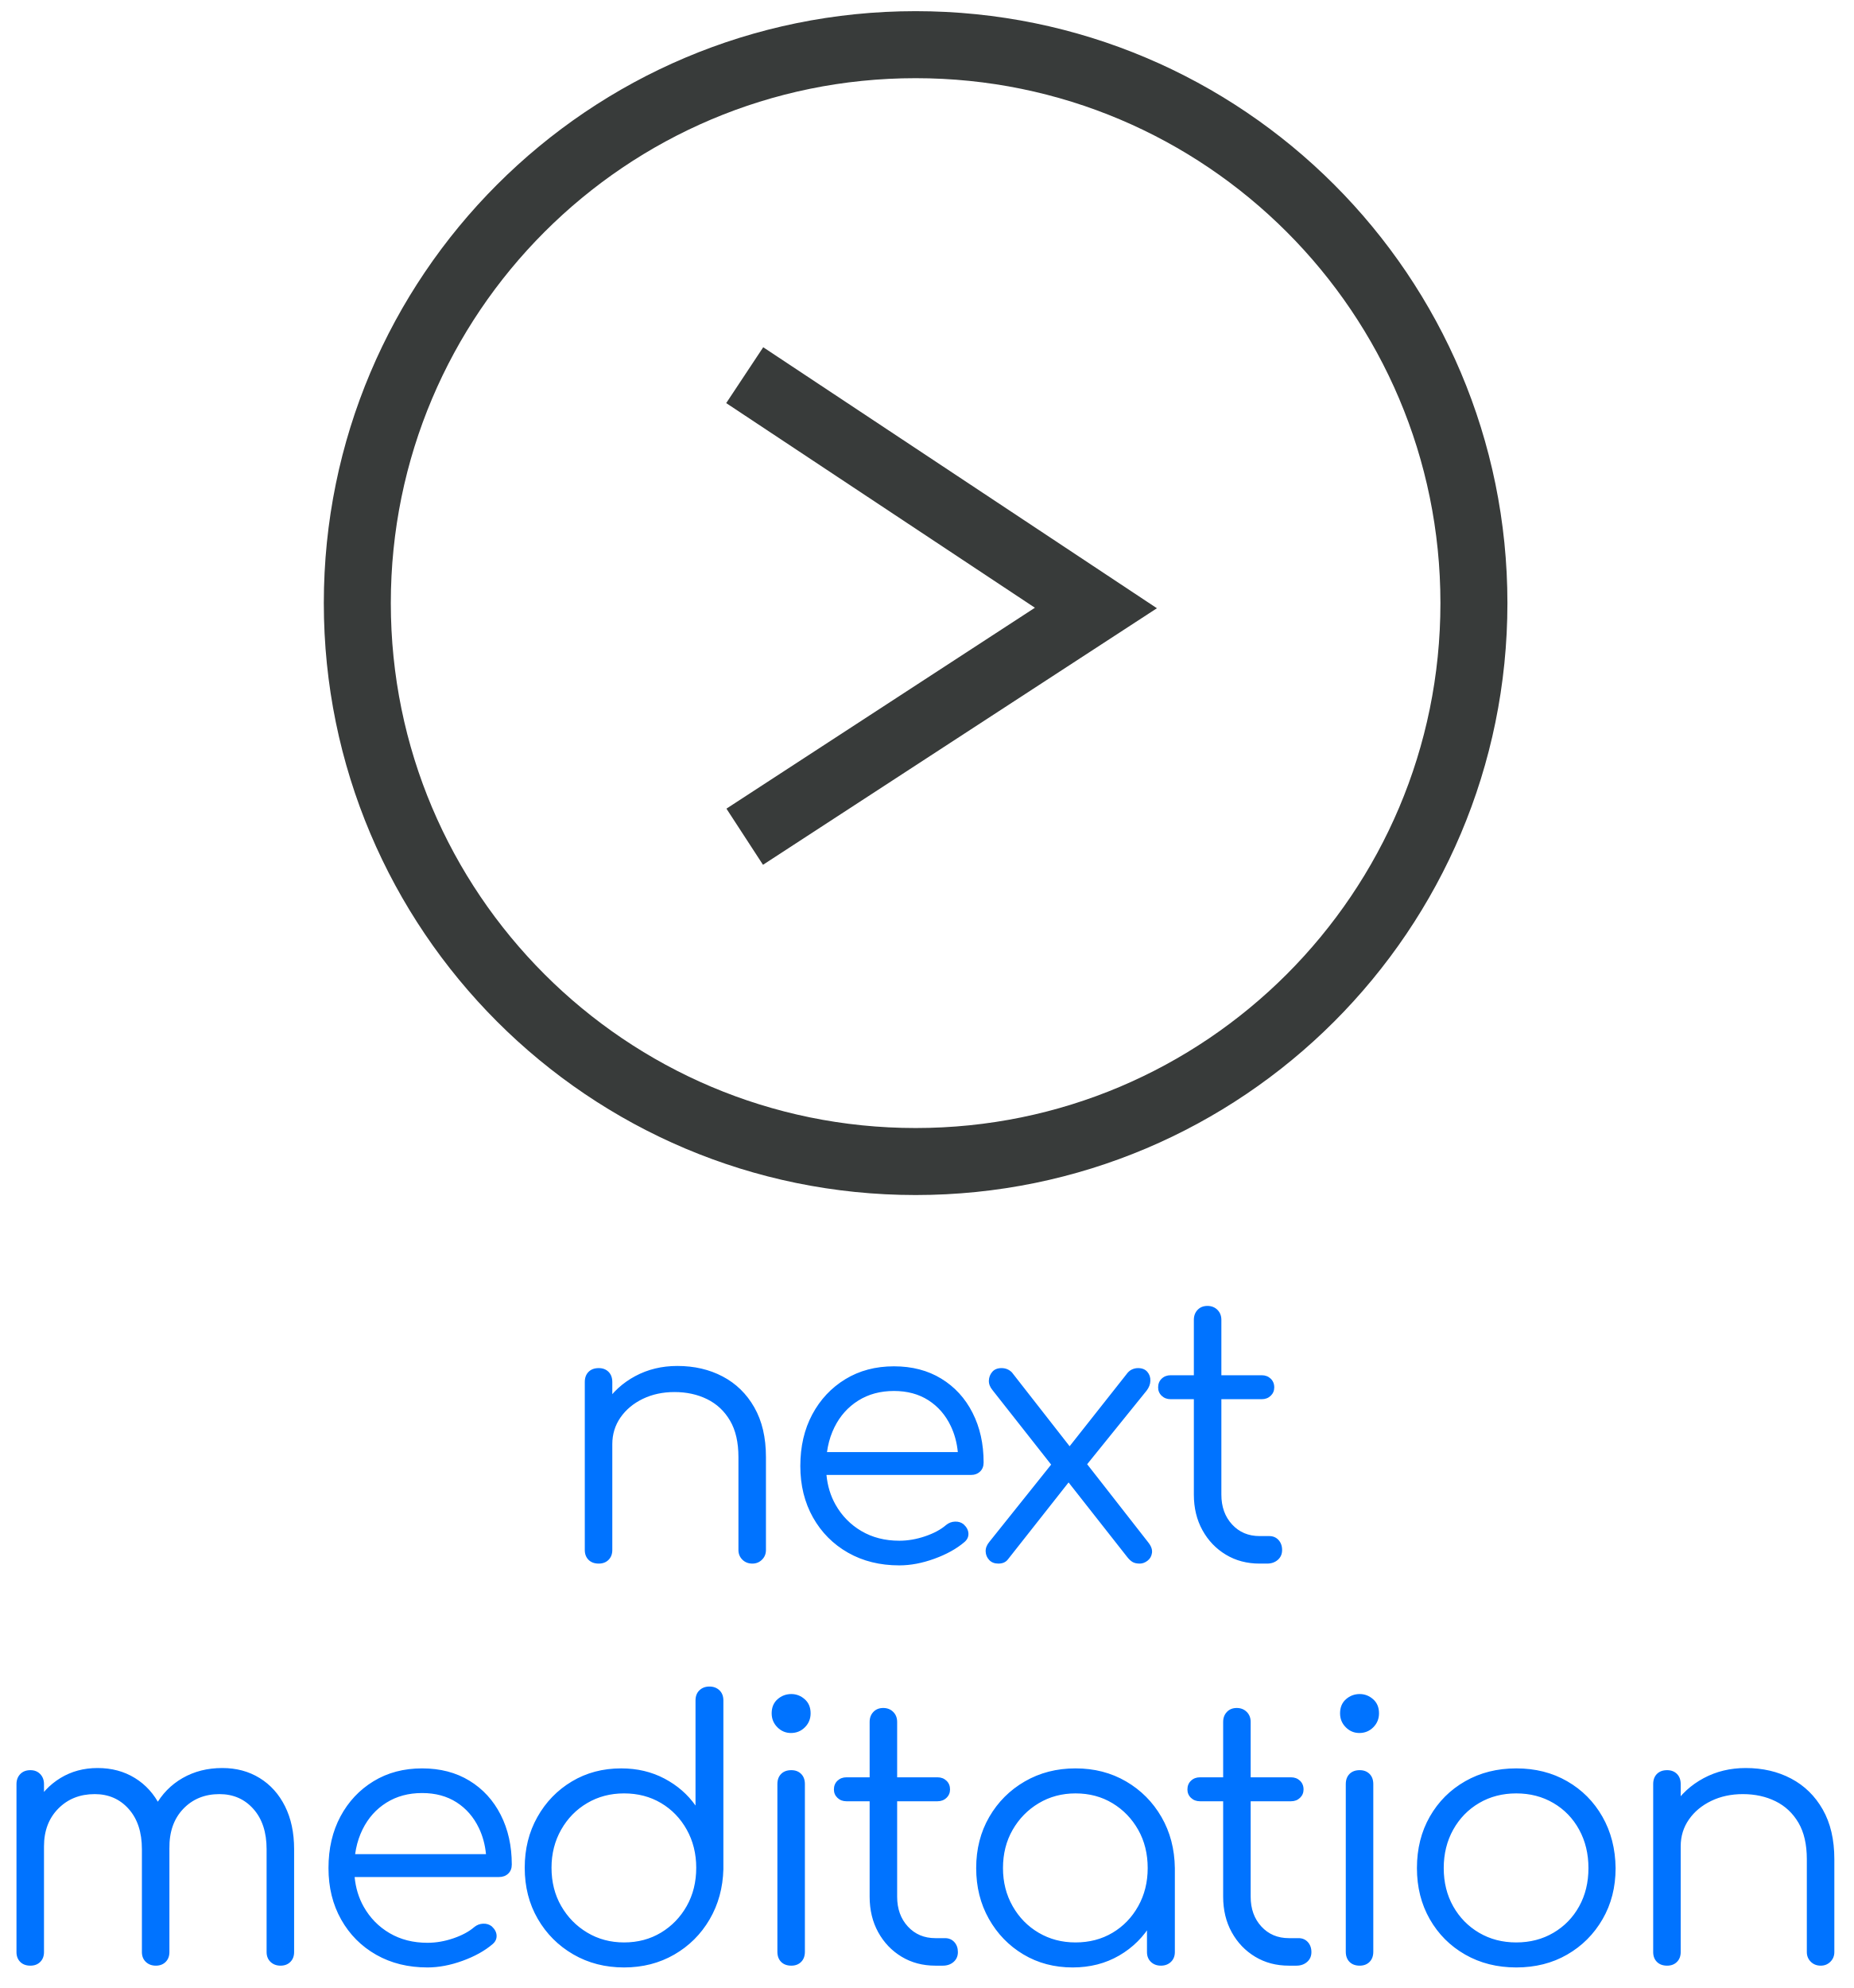
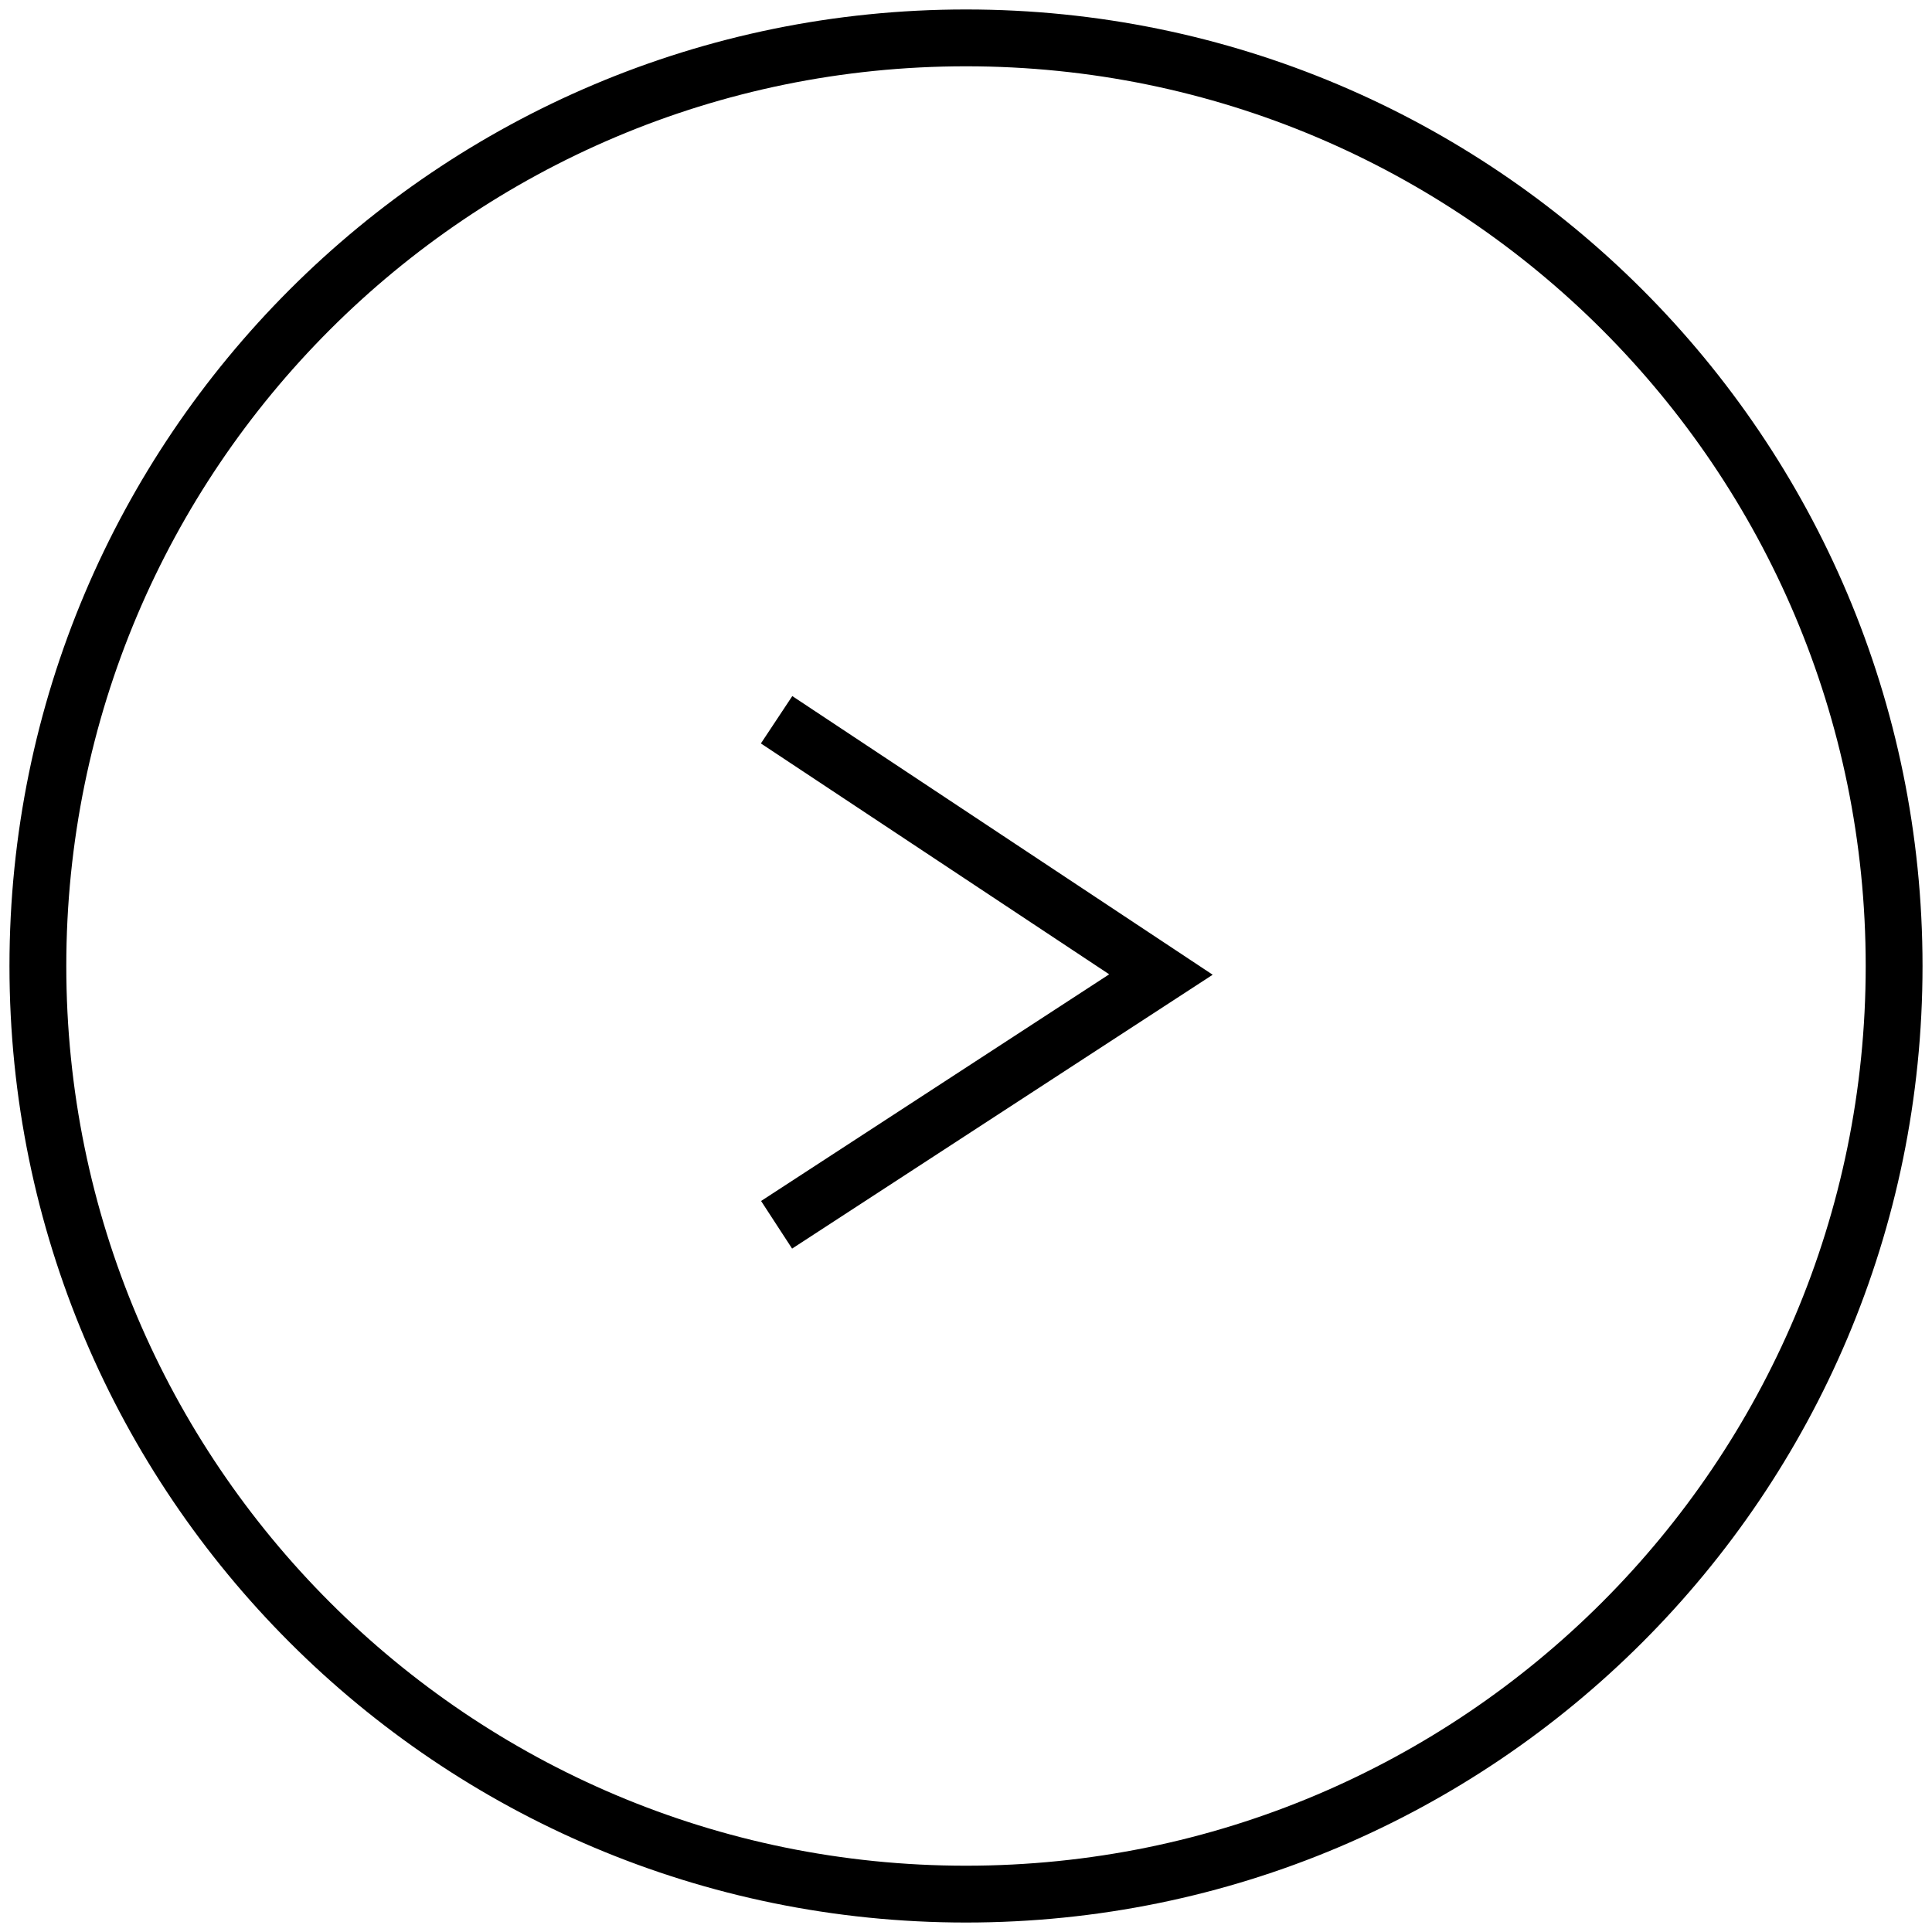
- <svg xmlns="http://www.w3.org/2000/svg" width="83px" height="89px" viewBox="0 0 83 89" version="1.1">
+ <svg xmlns="http://www.w3.org/2000/svg" width="102px" height="102px" viewBox="0 0 102 102" version="1.1">
  <g id="Page-1" stroke="none" stroke-width="1" fill="none" fill-rule="evenodd">
-     <g id="Mobile" transform="translate(-265, -370)">
-       <g id="&gt;&gt;" transform="translate(265, 372)">
-         <g id="&gt;" transform="translate(16, 0)" stroke="#383B3A" stroke-width="3">
-           <circle id="Oval-Copy" cx="25" cy="25" r="25" />
-           <polyline id="Path-7" points="17.347 14.796 33.073 25.219 17.347 35.459" />
-         </g>
-         <path d="M33.69,68 C33.509,68 33.36,67.941 33.242,67.824 C33.125,67.707 33.066,67.563 33.066,67.392 L33.066,63.232 C33.066,62.571 32.941,62.027 32.69,61.6 C32.44,61.173 32.098,60.853 31.666,60.64 C31.234,60.427 30.746,60.32 30.202,60.32 C29.68,60.32 29.208,60.421 28.786,60.624 C28.365,60.827 28.032,61.104 27.786,61.456 C27.541,61.808 27.418,62.208 27.418,62.656 L26.538,62.656 C26.56,61.984 26.741,61.384 27.082,60.856 C27.424,60.328 27.877,59.912 28.442,59.608 C29.008,59.304 29.637,59.152 30.33,59.152 C31.088,59.152 31.765,59.309 32.362,59.624 C32.96,59.939 33.432,60.4 33.778,61.008 C34.125,61.616 34.298,62.357 34.298,63.232 L34.298,67.392 C34.298,67.563 34.24,67.707 34.122,67.824 C34.005,67.941 33.861,68 33.69,68 Z M26.81,68 C26.618,68 26.466,67.944 26.354,67.832 C26.242,67.72 26.186,67.573 26.186,67.392 L26.186,59.872 C26.186,59.68 26.242,59.528 26.354,59.416 C26.466,59.304 26.618,59.248 26.81,59.248 C26.992,59.248 27.138,59.304 27.25,59.416 C27.362,59.528 27.418,59.68 27.418,59.872 L27.418,67.392 C27.418,67.573 27.362,67.72 27.25,67.832 C27.138,67.944 26.992,68 26.81,68 Z M37.031,63.008 L42.89,63.008 C42.849,62.585 42.743,62.196 42.573,61.84 C42.339,61.349 42.005,60.965 41.573,60.688 C41.141,60.411 40.627,60.272 40.029,60.272 C39.421,60.272 38.888,60.416 38.429,60.704 C37.971,60.992 37.616,61.389 37.365,61.896 C37.231,62.167 37.133,62.458 37.071,62.77 L37.031,63.008 L37.031,63.008 Z M37.008,64.032 C37.055,64.521 37.19,64.964 37.413,65.36 C37.696,65.861 38.083,66.256 38.573,66.544 C39.064,66.832 39.629,66.976 40.269,66.976 C40.653,66.976 41.04,66.909 41.429,66.776 C41.819,66.643 42.131,66.475 42.365,66.272 C42.483,66.176 42.616,66.125 42.765,66.12 C42.915,66.115 43.043,66.155 43.149,66.24 C43.288,66.368 43.36,66.507 43.365,66.656 C43.371,66.805 43.309,66.933 43.181,67.04 C42.829,67.339 42.381,67.587 41.837,67.784 C41.293,67.981 40.771,68.08 40.269,68.08 C39.405,68.08 38.64,67.891 37.973,67.512 C37.307,67.133 36.784,66.608 36.405,65.936 C36.027,65.264 35.837,64.496 35.837,63.632 C35.837,62.757 36.016,61.987 36.373,61.32 C36.731,60.653 37.224,60.128 37.853,59.744 C38.483,59.36 39.208,59.168 40.029,59.168 C40.84,59.168 41.547,59.352 42.149,59.72 C42.752,60.088 43.219,60.597 43.549,61.248 C43.88,61.899 44.045,62.64 44.045,63.472 C44.045,63.643 43.992,63.779 43.885,63.88 C43.779,63.981 43.64,64.032 43.469,64.032 L37.008,64.032 L37.008,64.032 Z M51.04,68 C50.912,68 50.808,67.979 50.728,67.936 C50.648,67.893 50.565,67.819 50.48,67.712 L47.712,64.192 L47.232,63.776 L44.448,60.24 C44.331,60.101 44.275,59.957 44.28,59.808 C44.285,59.659 44.336,59.528 44.432,59.416 C44.528,59.304 44.667,59.248 44.848,59.248 C45.029,59.248 45.184,59.312 45.312,59.44 L48,62.88 L48.432,63.232 L51.408,67.04 C51.547,67.211 51.605,67.371 51.584,67.52 C51.563,67.669 51.496,67.787 51.384,67.872 C51.272,67.957 51.157,68 51.04,68 Z M44.704,68 C44.533,68 44.397,67.947 44.296,67.84 C44.195,67.733 44.141,67.605 44.136,67.456 C44.131,67.307 44.187,67.163 44.304,67.024 L47.248,63.344 L47.936,64.256 L45.136,67.808 C45.04,67.936 44.896,68 44.704,68 Z M48.448,63.84 L47.664,63.04 L50.432,59.536 C50.507,59.429 50.589,59.355 50.68,59.312 C50.771,59.269 50.864,59.248 50.96,59.248 C51.141,59.248 51.28,59.304 51.376,59.416 C51.472,59.528 51.517,59.661 51.512,59.816 C51.507,59.971 51.451,60.117 51.344,60.256 L48.448,63.84 Z M56.403,68 C55.837,68 55.333,67.867 54.891,67.6 C54.448,67.333 54.099,66.968 53.843,66.504 C53.587,66.04 53.459,65.509 53.459,64.912 L53.459,57.088 C53.459,56.907 53.515,56.757 53.627,56.64 C53.739,56.523 53.885,56.464 54.067,56.464 C54.248,56.464 54.397,56.523 54.515,56.64 C54.632,56.757 54.691,56.907 54.691,57.088 L54.691,64.912 C54.691,65.456 54.851,65.901 55.171,66.248 C55.491,66.595 55.901,66.768 56.403,66.768 L56.835,66.768 C57.005,66.768 57.144,66.827 57.251,66.944 C57.357,67.061 57.411,67.211 57.411,67.392 C57.411,67.573 57.347,67.72 57.219,67.832 C57.091,67.944 56.931,68 56.739,68 L56.403,68 Z M52.419,60.64 C52.259,60.64 52.125,60.589 52.019,60.488 C51.912,60.387 51.859,60.261 51.859,60.112 C51.859,59.952 51.912,59.821 52.019,59.72 C52.125,59.619 52.259,59.568 52.419,59.568 L56.499,59.568 C56.659,59.568 56.792,59.619 56.899,59.72 C57.005,59.821 57.059,59.952 57.059,60.112 C57.059,60.261 57.005,60.387 56.899,60.488 C56.792,60.589 56.659,60.64 56.499,60.64 L52.419,60.64 Z M12.562,86 C12.381,86 12.232,85.944 12.114,85.832 C11.997,85.72 11.938,85.573 11.938,85.392 L11.938,80.784 C11.938,80.027 11.741,79.427 11.346,78.984 C10.952,78.541 10.445,78.32 9.826,78.32 C9.165,78.32 8.624,78.541 8.202,78.984 C7.781,79.427 7.576,80.016 7.586,80.752 L6.482,80.752 C6.493,80.037 6.648,79.408 6.946,78.864 C7.245,78.32 7.656,77.899 8.178,77.6 C8.701,77.301 9.293,77.152 9.954,77.152 C10.584,77.152 11.141,77.301 11.626,77.6 C12.112,77.899 12.49,78.32 12.762,78.864 C13.034,79.408 13.17,80.048 13.17,80.784 L13.17,85.392 C13.17,85.573 13.114,85.72 13.002,85.832 C12.89,85.944 12.744,86 12.562,86 Z M1.362,86 C1.17,86 1.018,85.944 0.906,85.832 C0.794,85.72 0.738,85.573 0.738,85.392 L0.738,77.872 C0.738,77.691 0.794,77.541 0.906,77.424 C1.018,77.307 1.17,77.248 1.362,77.248 C1.544,77.248 1.69,77.307 1.802,77.424 C1.914,77.541 1.97,77.691 1.97,77.872 L1.97,85.392 C1.97,85.573 1.914,85.72 1.802,85.832 C1.69,85.944 1.544,86 1.362,86 Z M6.978,86 C6.797,86 6.648,85.944 6.53,85.832 C6.413,85.72 6.354,85.573 6.354,85.392 L6.354,80.784 C6.354,80.027 6.157,79.427 5.762,78.984 C5.368,78.541 4.861,78.32 4.242,78.32 C3.581,78.32 3.037,78.536 2.61,78.968 C2.184,79.4 1.97,79.963 1.97,80.656 L1.09,80.656 C1.112,79.973 1.264,79.368 1.546,78.84 C1.829,78.312 2.216,77.899 2.706,77.6 C3.197,77.301 3.752,77.152 4.37,77.152 C5,77.152 5.557,77.301 6.042,77.6 C6.528,77.899 6.906,78.32 7.178,78.864 C7.45,79.408 7.586,80.048 7.586,80.784 L7.586,85.392 C7.586,85.573 7.53,85.72 7.418,85.832 C7.306,85.944 7.16,86 6.978,86 Z M15.902,81.008 L21.762,81.008 C21.721,80.585 21.615,80.196 21.445,79.84 C21.21,79.349 20.877,78.965 20.445,78.688 C20.013,78.411 19.498,78.272 18.901,78.272 C18.293,78.272 17.76,78.416 17.301,78.704 C16.842,78.992 16.488,79.389 16.237,79.896 C16.103,80.167 16.005,80.458 15.942,80.77 L15.902,81.008 L15.902,81.008 Z M15.88,82.032 C15.927,82.521 16.062,82.964 16.285,83.36 C16.568,83.861 16.954,84.256 17.445,84.544 C17.936,84.832 18.501,84.976 19.141,84.976 C19.525,84.976 19.912,84.909 20.301,84.776 C20.69,84.643 21.002,84.475 21.237,84.272 C21.354,84.176 21.488,84.125 21.637,84.12 C21.786,84.115 21.914,84.155 22.021,84.24 C22.16,84.368 22.232,84.507 22.237,84.656 C22.242,84.805 22.181,84.933 22.053,85.04 C21.701,85.339 21.253,85.587 20.709,85.784 C20.165,85.981 19.642,86.08 19.141,86.08 C18.277,86.08 17.512,85.891 16.845,85.512 C16.178,85.133 15.656,84.608 15.277,83.936 C14.898,83.264 14.709,82.496 14.709,81.632 C14.709,80.757 14.888,79.987 15.245,79.32 C15.602,78.653 16.096,78.128 16.725,77.744 C17.354,77.36 18.08,77.168 18.901,77.168 C19.712,77.168 20.418,77.352 21.021,77.72 C21.624,78.088 22.09,78.597 22.421,79.248 C22.752,79.899 22.917,80.64 22.917,81.472 C22.917,81.643 22.864,81.779 22.757,81.88 C22.65,81.981 22.512,82.032 22.341,82.032 L15.88,82.032 L15.88,82.032 Z M27.944,86.08 C27.101,86.08 26.344,85.885 25.672,85.496 C25,85.107 24.469,84.576 24.08,83.904 C23.69,83.232 23.496,82.469 23.496,81.616 C23.496,80.773 23.685,80.016 24.064,79.344 C24.442,78.672 24.957,78.141 25.608,77.752 C26.258,77.363 26.994,77.168 27.816,77.168 C28.53,77.168 29.176,77.32 29.752,77.624 C30.328,77.928 30.792,78.331 31.144,78.832 L31.144,74.128 C31.144,73.936 31.202,73.784 31.32,73.672 C31.437,73.56 31.586,73.504 31.768,73.504 C31.949,73.504 32.098,73.56 32.216,73.672 C32.333,73.784 32.392,73.936 32.392,74.128 L32.392,81.68 C32.37,82.512 32.165,83.261 31.776,83.928 C31.386,84.595 30.858,85.12 30.192,85.504 C29.525,85.888 28.776,86.08 27.944,86.08 Z M27.944,84.96 C28.562,84.96 29.114,84.813 29.6,84.52 C30.085,84.227 30.469,83.829 30.752,83.328 C31.034,82.827 31.176,82.256 31.176,81.616 C31.176,80.987 31.034,80.419 30.752,79.912 C30.469,79.405 30.085,79.008 29.6,78.72 C29.114,78.432 28.562,78.288 27.944,78.288 C27.336,78.288 26.786,78.432 26.296,78.72 C25.805,79.008 25.416,79.405 25.128,79.912 C24.84,80.419 24.696,80.987 24.696,81.616 C24.696,82.256 24.84,82.827 25.128,83.328 C25.416,83.829 25.805,84.227 26.296,84.52 C26.786,84.813 27.336,84.96 27.944,84.96 Z M35.434,86 C35.242,86 35.09,85.944 34.978,85.832 C34.866,85.72 34.81,85.568 34.81,85.376 L34.81,77.872 C34.81,77.68 34.866,77.528 34.978,77.416 C35.09,77.304 35.242,77.248 35.434,77.248 C35.616,77.248 35.762,77.304 35.874,77.416 C35.986,77.528 36.042,77.68 36.042,77.872 L36.042,85.376 C36.042,85.568 35.986,85.72 35.874,85.832 C35.762,85.944 35.616,86 35.434,86 Z M35.418,75.584 C35.184,75.584 34.981,75.499 34.81,75.328 C34.64,75.157 34.554,74.949 34.554,74.704 C34.554,74.437 34.642,74.227 34.818,74.072 C34.994,73.917 35.2,73.84 35.434,73.84 C35.658,73.84 35.858,73.917 36.034,74.072 C36.21,74.227 36.298,74.437 36.298,74.704 C36.298,74.949 36.213,75.157 36.042,75.328 C35.872,75.499 35.664,75.584 35.418,75.584 Z M41.885,86 C41.32,86 40.816,85.867 40.373,85.6 C39.931,85.333 39.581,84.968 39.325,84.504 C39.069,84.04 38.941,83.509 38.941,82.912 L38.941,75.088 C38.941,74.907 38.997,74.757 39.109,74.64 C39.221,74.523 39.368,74.464 39.549,74.464 C39.731,74.464 39.88,74.523 39.997,74.64 C40.115,74.757 40.173,74.907 40.173,75.088 L40.173,82.912 C40.173,83.456 40.333,83.901 40.653,84.248 C40.973,84.595 41.384,84.768 41.885,84.768 L42.317,84.768 C42.488,84.768 42.627,84.827 42.733,84.944 C42.84,85.061 42.893,85.211 42.893,85.392 C42.893,85.573 42.829,85.72 42.701,85.832 C42.573,85.944 42.413,86 42.221,86 L41.885,86 Z M37.901,78.64 C37.741,78.64 37.608,78.589 37.501,78.488 C37.395,78.387 37.341,78.261 37.341,78.112 C37.341,77.952 37.395,77.821 37.501,77.72 C37.608,77.619 37.741,77.568 37.901,77.568 L41.981,77.568 C42.141,77.568 42.275,77.619 42.381,77.72 C42.488,77.821 42.541,77.952 42.541,78.112 C42.541,78.261 42.488,78.387 42.381,78.488 C42.275,78.589 42.141,78.64 41.981,78.64 L37.901,78.64 Z M48.032,86.08 C47.211,86.08 46.475,85.885 45.824,85.496 C45.173,85.107 44.659,84.576 44.28,83.904 C43.901,83.232 43.712,82.475 43.712,81.632 C43.712,80.779 43.907,80.016 44.296,79.344 C44.685,78.672 45.216,78.141 45.888,77.752 C46.56,77.363 47.317,77.168 48.16,77.168 C49.003,77.168 49.757,77.363 50.424,77.752 C51.091,78.141 51.619,78.672 52.008,79.344 C52.397,80.016 52.597,80.779 52.608,81.632 L52.112,82.016 C52.112,82.784 51.933,83.475 51.576,84.088 C51.219,84.701 50.733,85.187 50.12,85.544 C49.507,85.901 48.811,86.08 48.032,86.08 Z M48.16,84.96 C48.779,84.96 49.331,84.816 49.816,84.528 C50.301,84.24 50.685,83.843 50.968,83.336 C51.251,82.829 51.392,82.261 51.392,81.632 C51.392,80.992 51.251,80.421 50.968,79.92 C50.685,79.419 50.301,79.021 49.816,78.728 C49.331,78.435 48.779,78.288 48.16,78.288 C47.552,78.288 47.003,78.435 46.512,78.728 C46.021,79.021 45.632,79.419 45.344,79.92 C45.056,80.421 44.912,80.992 44.912,81.632 C44.912,82.261 45.056,82.829 45.344,83.336 C45.632,83.843 46.021,84.24 46.512,84.528 C47.003,84.816 47.552,84.96 48.16,84.96 Z M51.984,86 C51.803,86 51.653,85.944 51.536,85.832 C51.419,85.72 51.36,85.573 51.36,85.392 L51.36,82.656 L51.664,81.392 L52.608,81.632 L52.608,85.392 C52.608,85.573 52.549,85.72 52.432,85.832 C52.315,85.944 52.165,86 51.984,86 Z M57.715,86 C57.149,86 56.645,85.867 56.203,85.6 C55.76,85.333 55.411,84.968 55.155,84.504 C54.899,84.04 54.771,83.509 54.771,82.912 L54.771,75.088 C54.771,74.907 54.827,74.757 54.939,74.64 C55.051,74.523 55.197,74.464 55.379,74.464 C55.56,74.464 55.709,74.523 55.827,74.64 C55.944,74.757 56.003,74.907 56.003,75.088 L56.003,82.912 C56.003,83.456 56.163,83.901 56.483,84.248 C56.803,84.595 57.213,84.768 57.715,84.768 L58.147,84.768 C58.317,84.768 58.456,84.827 58.563,84.944 C58.669,85.061 58.723,85.211 58.723,85.392 C58.723,85.573 58.659,85.72 58.531,85.832 C58.403,85.944 58.243,86 58.051,86 L57.715,86 Z M53.731,78.64 C53.571,78.64 53.437,78.589 53.331,78.488 C53.224,78.387 53.171,78.261 53.171,78.112 C53.171,77.952 53.224,77.821 53.331,77.72 C53.437,77.619 53.571,77.568 53.731,77.568 L57.811,77.568 C57.971,77.568 58.104,77.619 58.211,77.72 C58.317,77.821 58.371,77.952 58.371,78.112 C58.371,78.261 58.317,78.387 58.211,78.488 C58.104,78.589 57.971,78.64 57.811,78.64 L53.731,78.64 Z M60.886,86 C60.694,86 60.542,85.944 60.43,85.832 C60.318,85.72 60.262,85.568 60.262,85.376 L60.262,77.872 C60.262,77.68 60.318,77.528 60.43,77.416 C60.542,77.304 60.694,77.248 60.886,77.248 C61.067,77.248 61.214,77.304 61.326,77.416 C61.438,77.528 61.494,77.68 61.494,77.872 L61.494,85.376 C61.494,85.568 61.438,85.72 61.326,85.832 C61.214,85.944 61.067,86 60.886,86 Z M60.87,75.584 C60.635,75.584 60.432,75.499 60.262,75.328 C60.091,75.157 60.006,74.949 60.006,74.704 C60.006,74.437 60.094,74.227 60.27,74.072 C60.446,73.917 60.651,73.84 60.886,73.84 C61.11,73.84 61.31,73.917 61.486,74.072 C61.662,74.227 61.75,74.437 61.75,74.704 C61.75,74.949 61.664,75.157 61.494,75.328 C61.323,75.499 61.115,75.584 60.87,75.584 Z M67.896,86.08 C67.043,86.08 66.28,85.888 65.608,85.504 C64.936,85.12 64.408,84.592 64.024,83.92 C63.64,83.248 63.448,82.485 63.448,81.632 C63.448,80.768 63.64,80 64.024,79.328 C64.408,78.656 64.936,78.128 65.608,77.744 C66.28,77.36 67.043,77.168 67.896,77.168 C68.75,77.168 69.51,77.36 70.176,77.744 C70.843,78.128 71.368,78.656 71.752,79.328 C72.136,80 72.334,80.768 72.344,81.632 C72.344,82.485 72.15,83.248 71.76,83.92 C71.371,84.592 70.843,85.12 70.176,85.504 C69.51,85.888 68.75,86.08 67.896,86.08 Z M67.896,84.96 C68.515,84.96 69.07,84.816 69.56,84.528 C70.051,84.24 70.435,83.845 70.712,83.344 C70.99,82.843 71.128,82.272 71.128,81.632 C71.128,80.992 70.99,80.419 70.712,79.912 C70.435,79.405 70.051,79.008 69.56,78.72 C69.07,78.432 68.515,78.288 67.896,78.288 C67.278,78.288 66.723,78.432 66.232,78.72 C65.742,79.008 65.355,79.405 65.072,79.912 C64.79,80.419 64.648,80.992 64.648,81.632 C64.648,82.272 64.79,82.843 65.072,83.344 C65.355,83.845 65.742,84.24 66.232,84.528 C66.723,84.816 67.278,84.96 67.896,84.96 Z M81.531,86 C81.35,86 81.2,85.941 81.083,85.824 C80.966,85.707 80.907,85.563 80.907,85.392 L80.907,81.232 C80.907,80.571 80.782,80.027 80.531,79.6 C80.28,79.173 79.939,78.853 79.507,78.64 C79.075,78.427 78.587,78.32 78.043,78.32 C77.52,78.32 77.048,78.421 76.627,78.624 C76.206,78.827 75.872,79.104 75.627,79.456 C75.382,79.808 75.259,80.208 75.259,80.656 L74.379,80.656 C74.4,79.984 74.582,79.384 74.923,78.856 C75.264,78.328 75.718,77.912 76.283,77.608 C76.848,77.304 77.478,77.152 78.171,77.152 C78.928,77.152 79.606,77.309 80.203,77.624 C80.8,77.939 81.272,78.4 81.619,79.008 C81.966,79.616 82.139,80.357 82.139,81.232 L82.139,85.392 C82.139,85.563 82.08,85.707 81.963,85.824 C81.846,85.941 81.702,86 81.531,86 Z M74.651,86 C74.459,86 74.307,85.944 74.195,85.832 C74.083,85.72 74.027,85.573 74.027,85.392 L74.027,77.872 C74.027,77.68 74.083,77.528 74.195,77.416 C74.307,77.304 74.459,77.248 74.651,77.248 C74.832,77.248 74.979,77.304 75.091,77.416 C75.203,77.528 75.259,77.68 75.259,77.872 L75.259,85.392 C75.259,85.573 75.203,85.72 75.091,85.832 C74.979,85.944 74.832,86 74.651,86 Z" id="nextmeditation" fill="#0073FF" fill-rule="nonzero" />
+     <g id="Mobile" transform="translate(-116, -510)" stroke="#000000" stroke-width="3">
+       <g id="next" transform="translate(118, 512)">
+         <circle id="Oval-&gt;" cx="49" cy="49" r="49" />
+         <polyline id="Path-7" points="39 36 59.292 49.45 39 62.663" />
      </g>
    </g>
  </g>
</svg>
